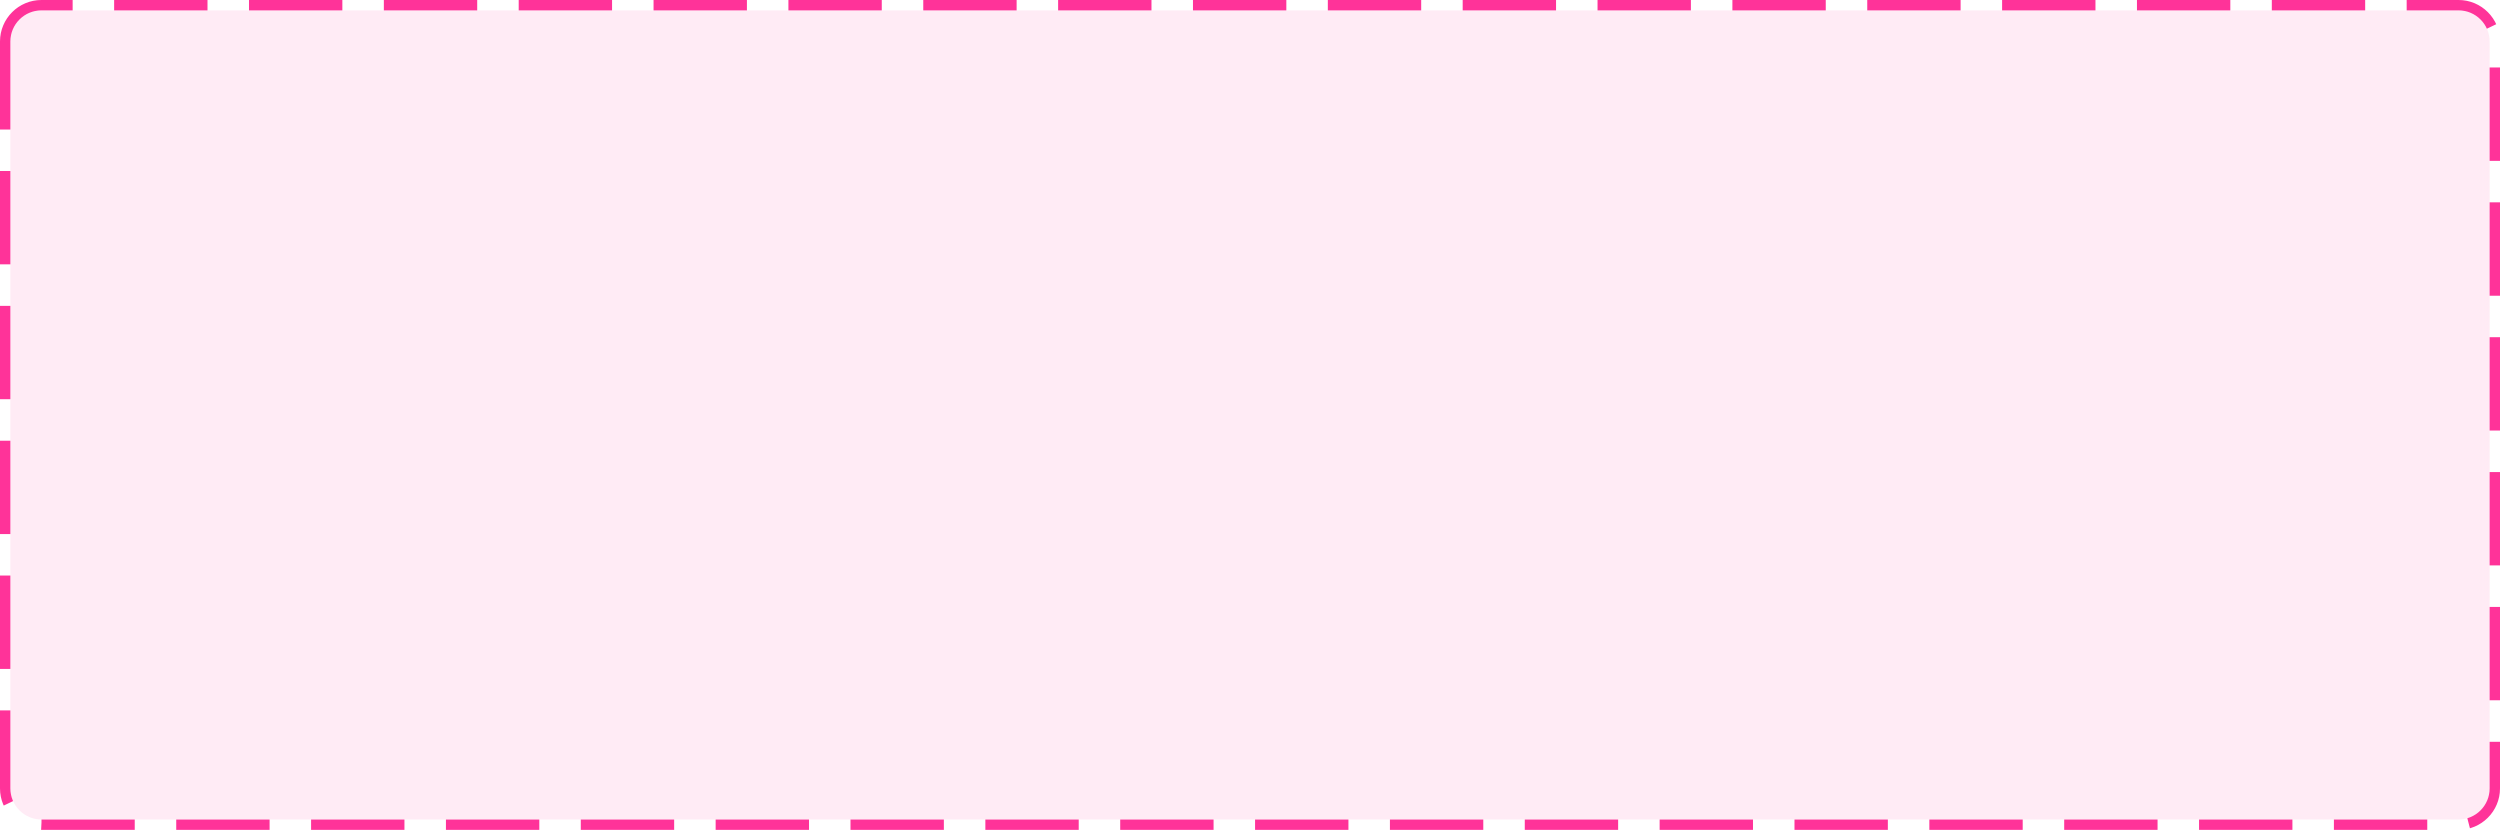
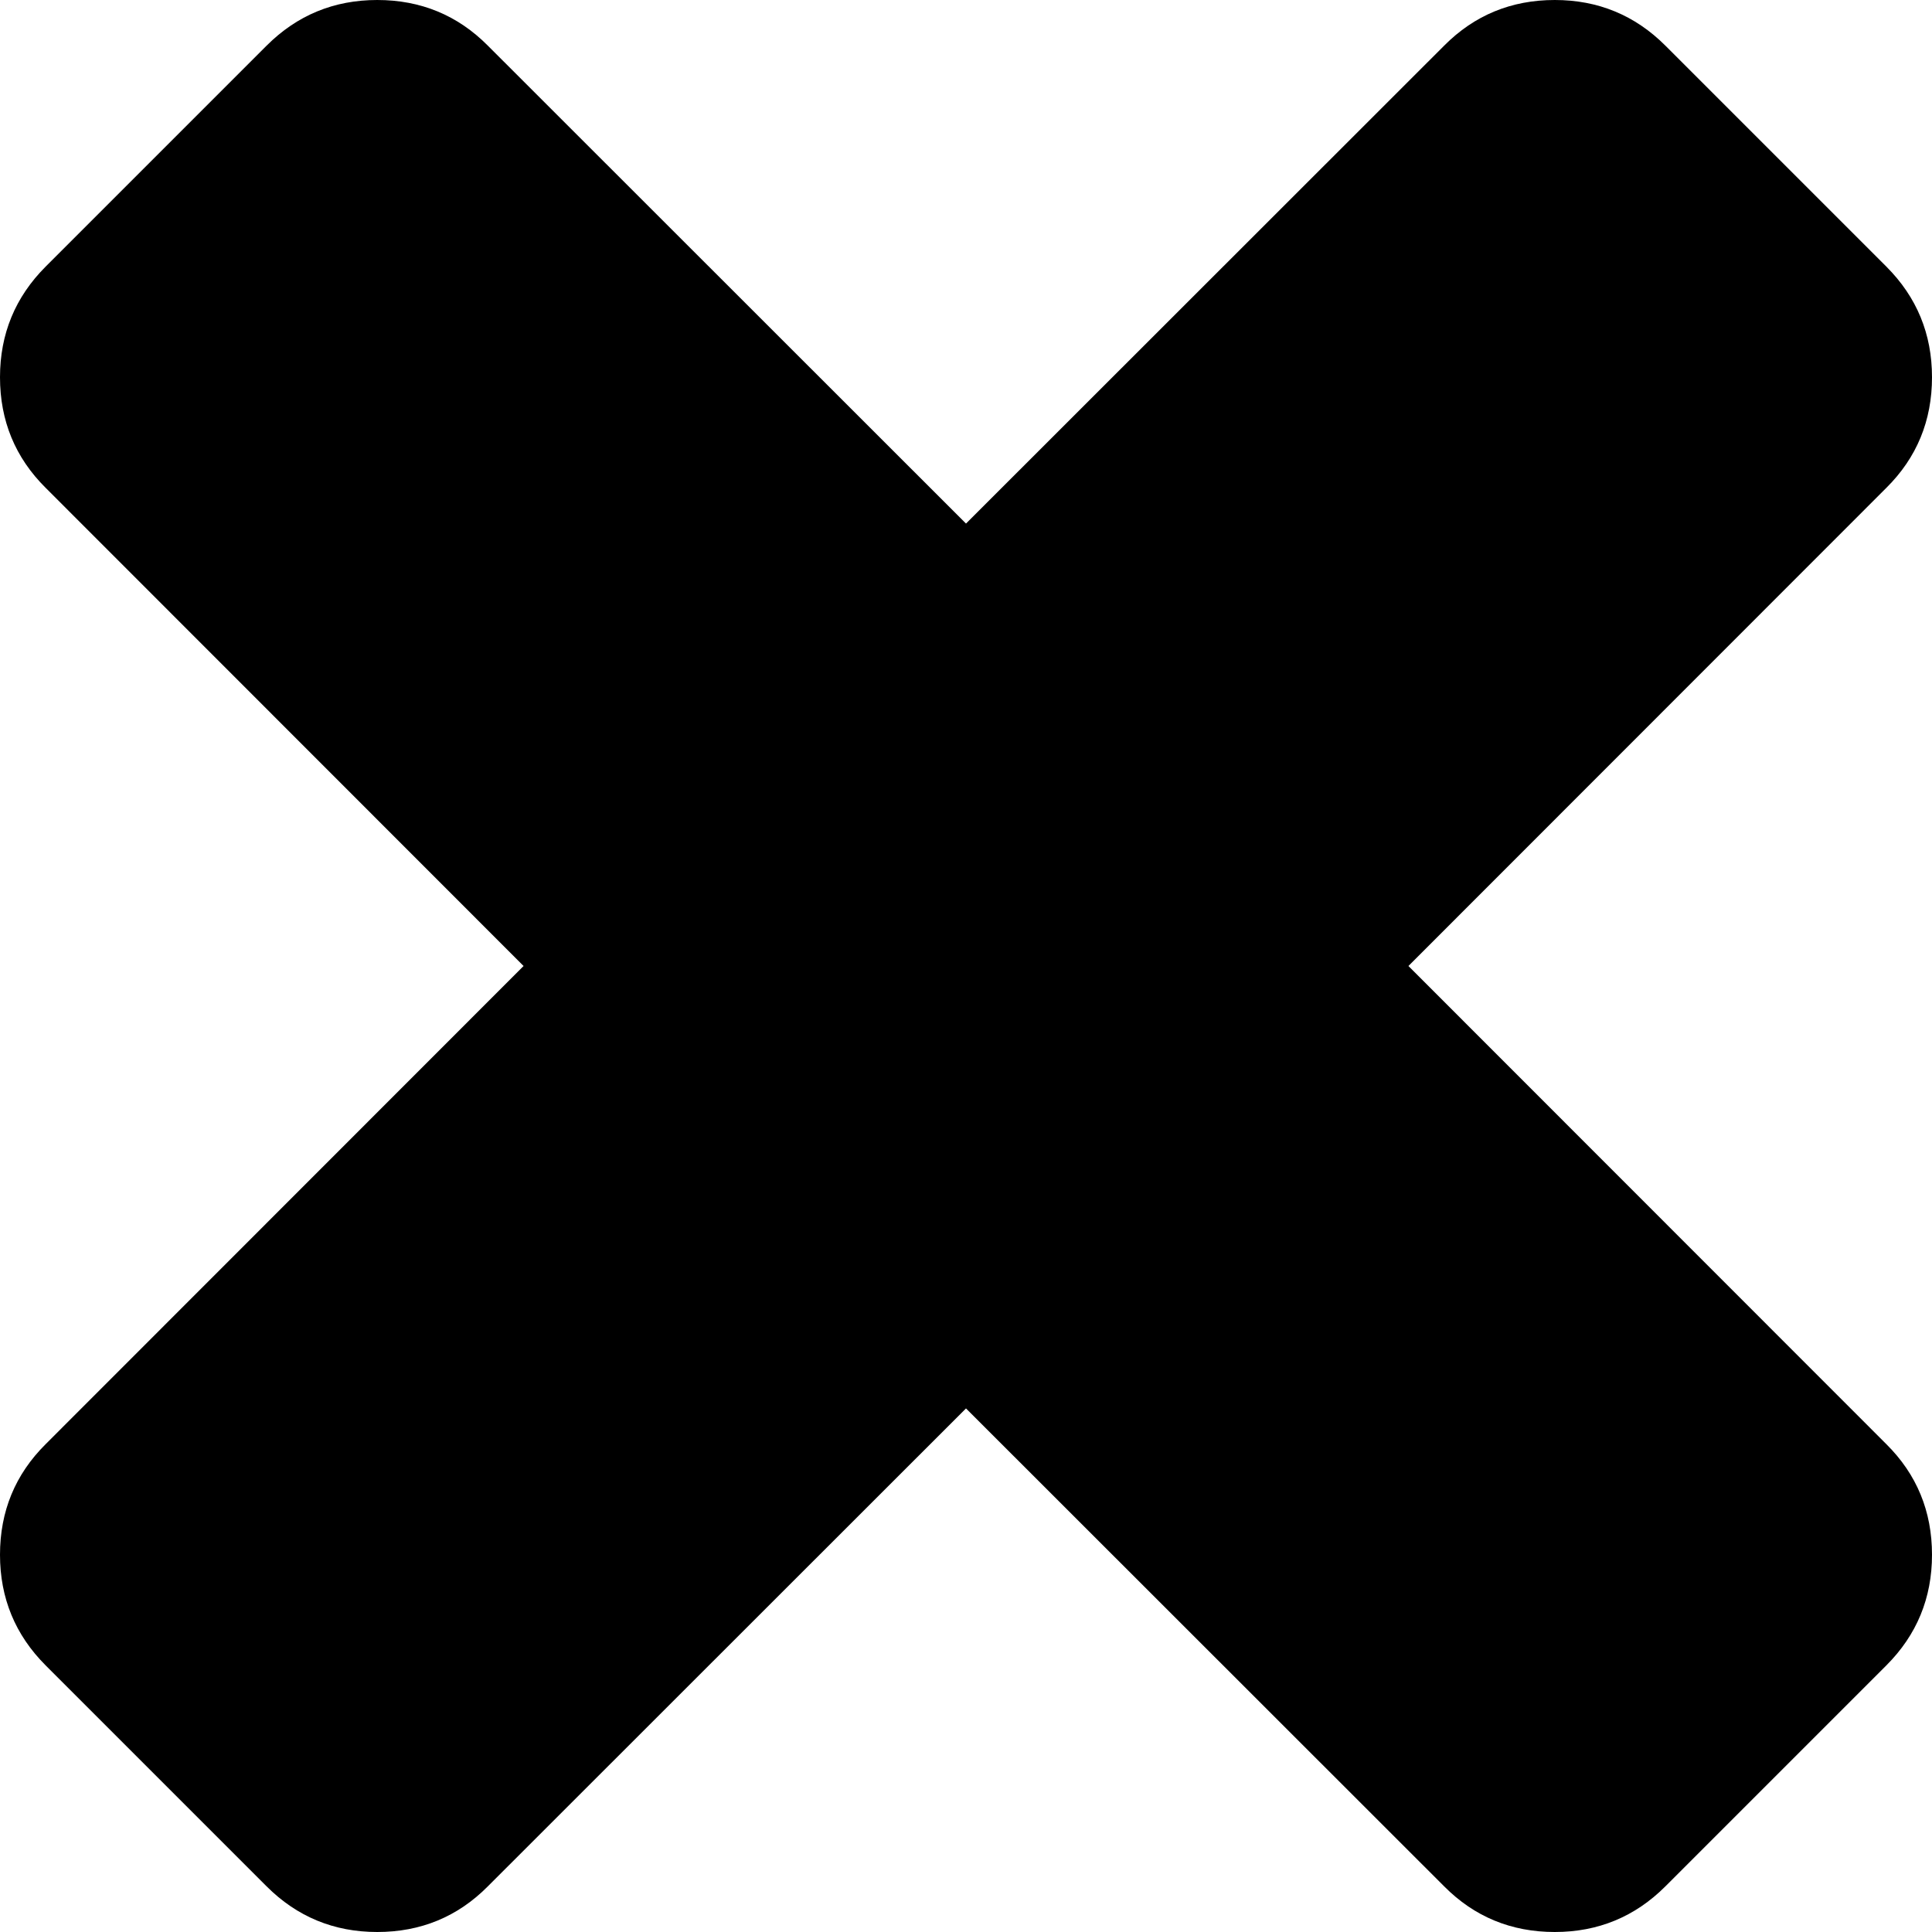
- <svg xmlns="http://www.w3.org/2000/svg" version="1.1" width="241px" height="80px">
-   <g transform="matrix(1 0 0 1 -251 -1117 )">
-     <path d="M 252 1121  A 3 3 0 0 1 255 1118 L 488 1118  A 3 3 0 0 1 491 1121 L 491 1193  A 3 3 0 0 1 488 1196 L 255 1196  A 3 3 0 0 1 252 1193 L 252 1121  Z " fill-rule="nonzero" fill="#ff3399" stroke="none" fill-opacity="0.098" />
-     <path d="M 251.5 1121  A 3.5 3.5 0 0 1 255 1117.5 L 488 1117.5  A 3.5 3.5 0 0 1 491.5 1121 L 491.5 1193  A 3.5 3.5 0 0 1 488 1196.5 L 255 1196.5  A 3.5 3.5 0 0 1 251.5 1193 L 251.5 1121  Z " stroke-width="1" stroke-dasharray="9,4" stroke="#ff3399" fill="none" stroke-dashoffset="0.5" />
+ <svg xmlns="http://www.w3.org/2000/svg" version="1.1" width="8px" height="8px">
+   <g transform="matrix(1 0 0 1 -4028 -248 )">
+     <path d="M 7.811 5.98  C 7.937 6.105  8 6.258  8 6.438  C 8 6.617  7.937 6.77  7.811 6.896  L 6.896 7.811  C 6.77 7.937  6.617 8  6.438 8  C 6.258 8  6.105 7.937  5.98 7.811  L 4 5.832  L 2.02 7.811  C 1.895 7.937  1.742 8  1.562 8  C 1.383 8  1.23 7.937  1.104 7.811  L 0.189 6.896  C 0.063 6.77  0 6.617  0 6.438  C 0 6.258  0.063 6.105  0.189 5.98  L 2.168 4  L 0.189 2.02  C 0.063 1.895  0 1.742  0 1.562  C 0 1.383  0.063 1.23  0.189 1.104  L 1.104 0.189  C 1.23 0.063  1.383 0  1.562 0  C 1.742 0  1.895 0.063  2.02 0.189  L 4 2.168  L 5.98 0.189  C 6.105 0.063  6.258 0  6.438 0  C 6.617 0  6.77 0.063  6.896 0.189  L 7.811 1.104  C 7.937 1.23  8 1.383  8 1.562  C 8 1.742  7.937 1.895  7.811 2.02  L 5.832 4  L 7.811 5.98  Z " fill-rule="nonzero" fill="#000000" stroke="none" transform="matrix(1 0 0 1 4028 248 )" />
  </g>
</svg>
